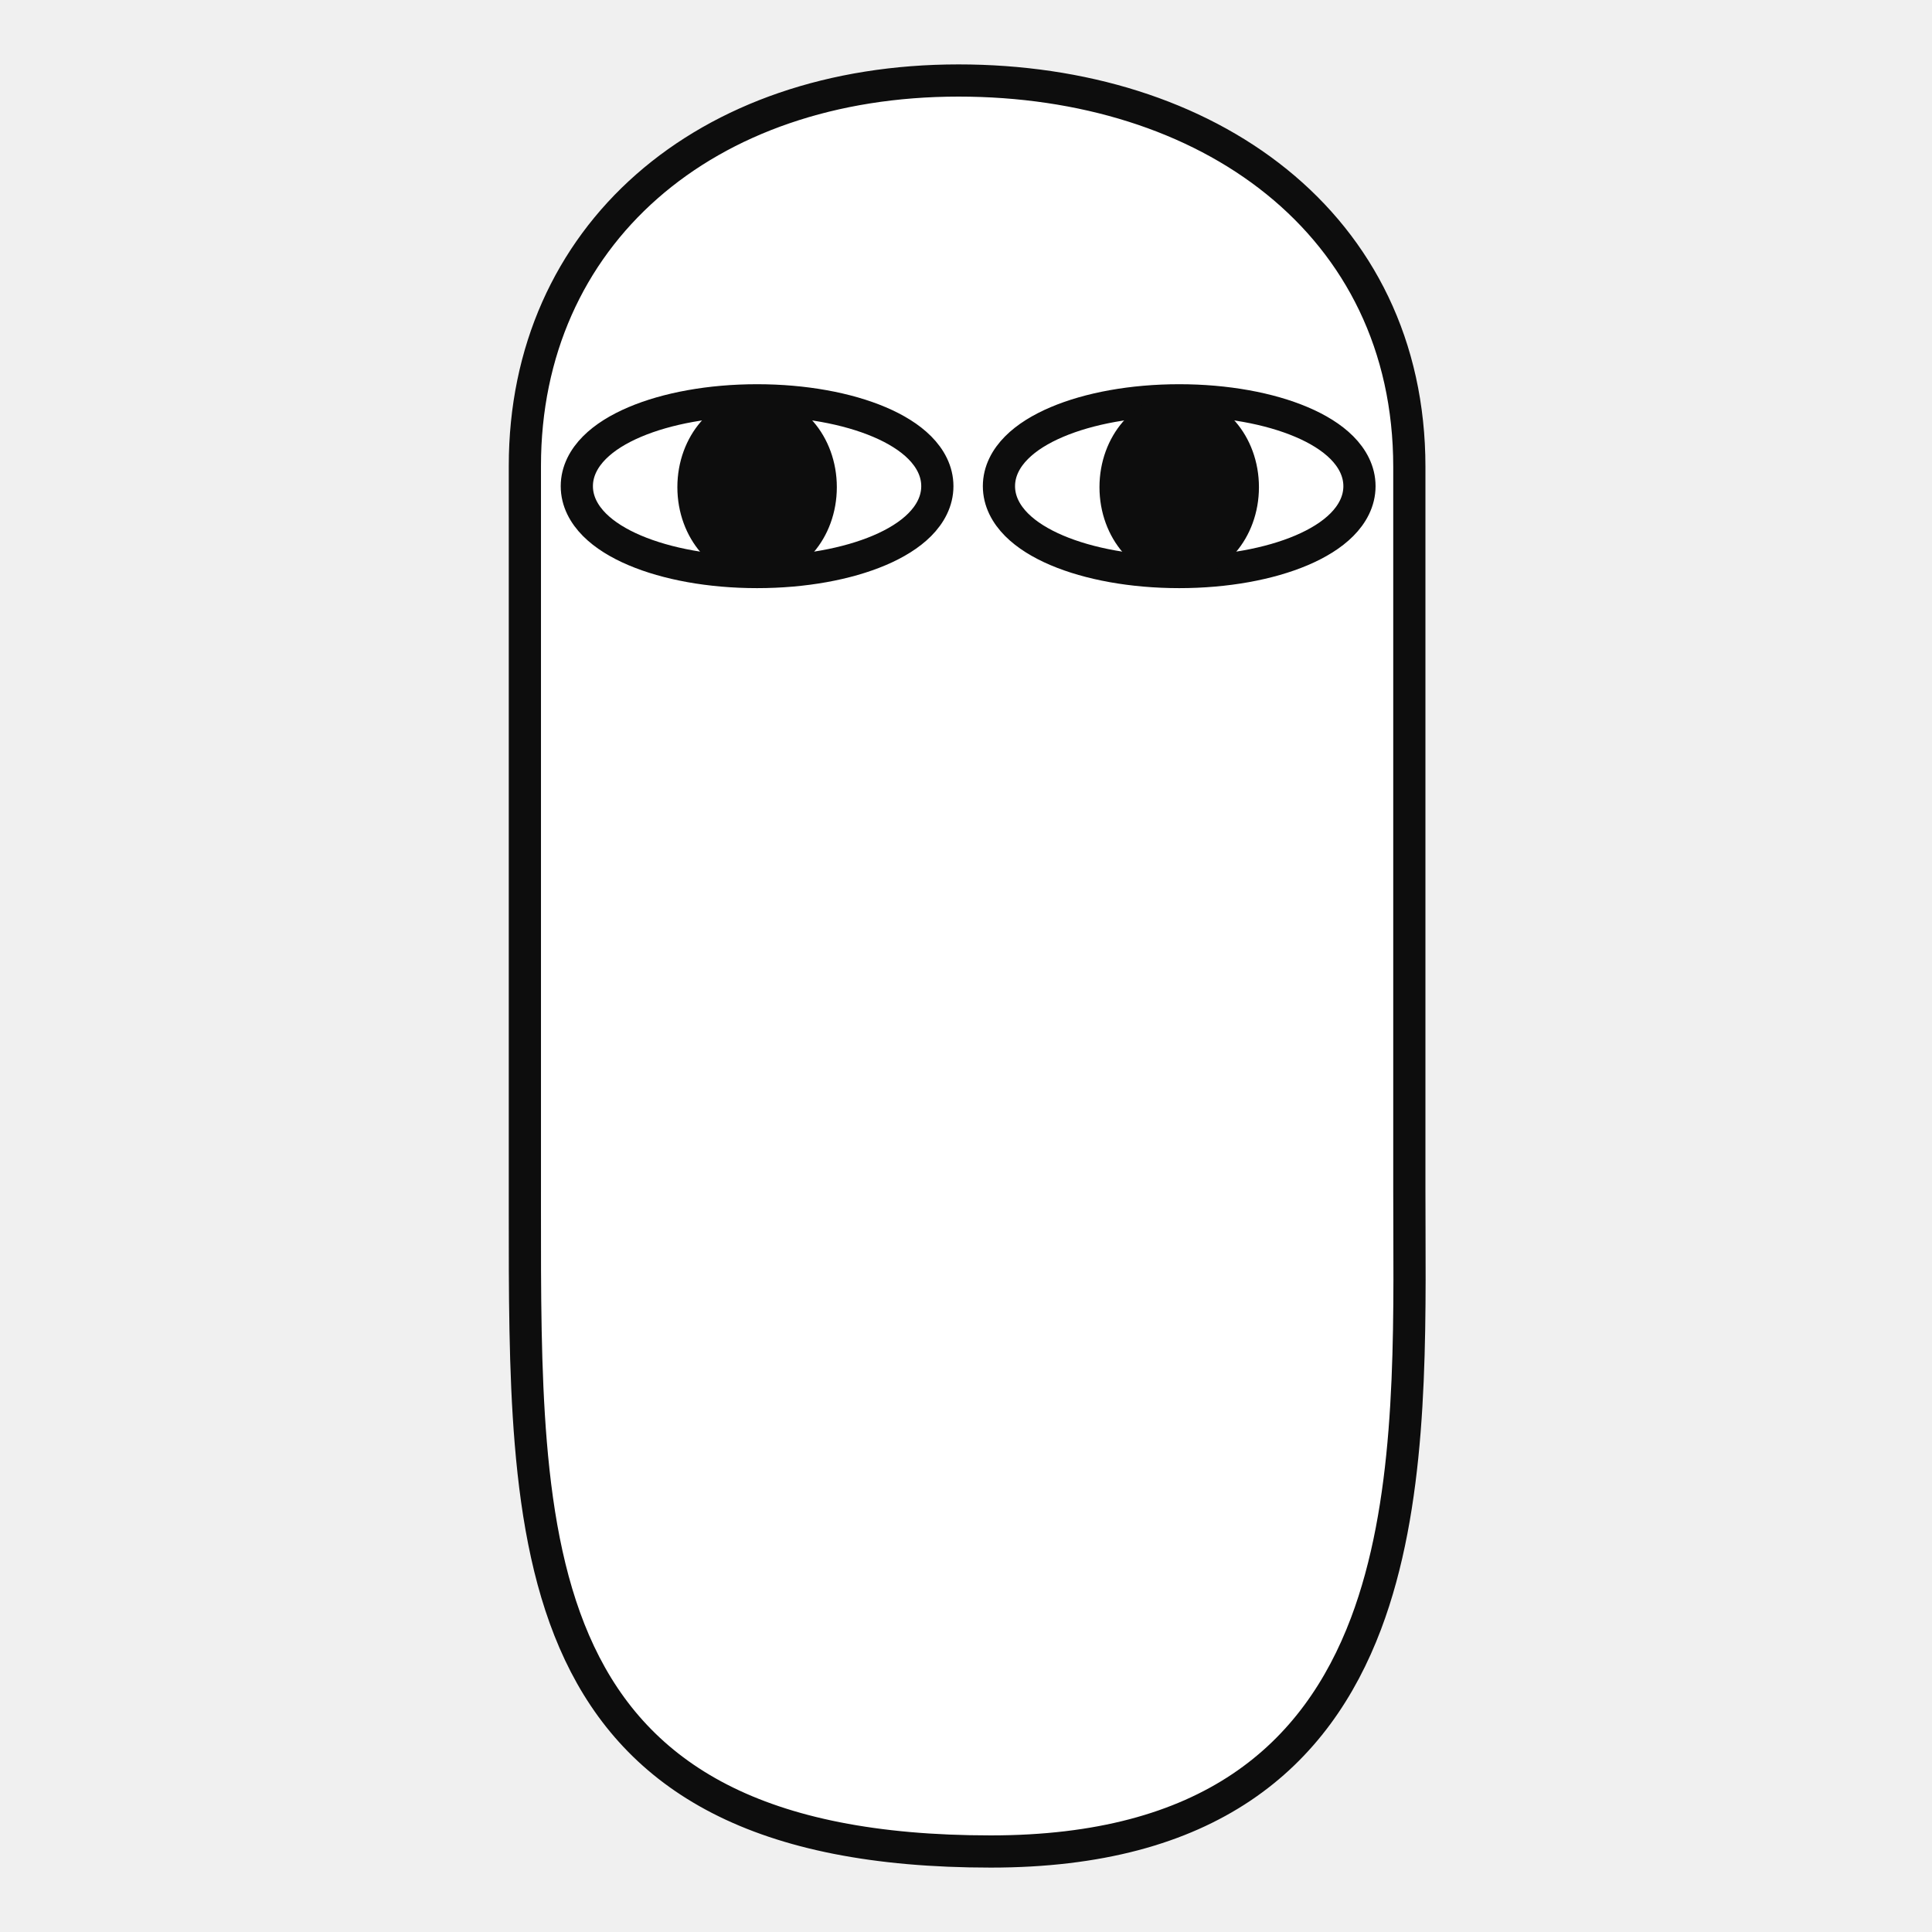
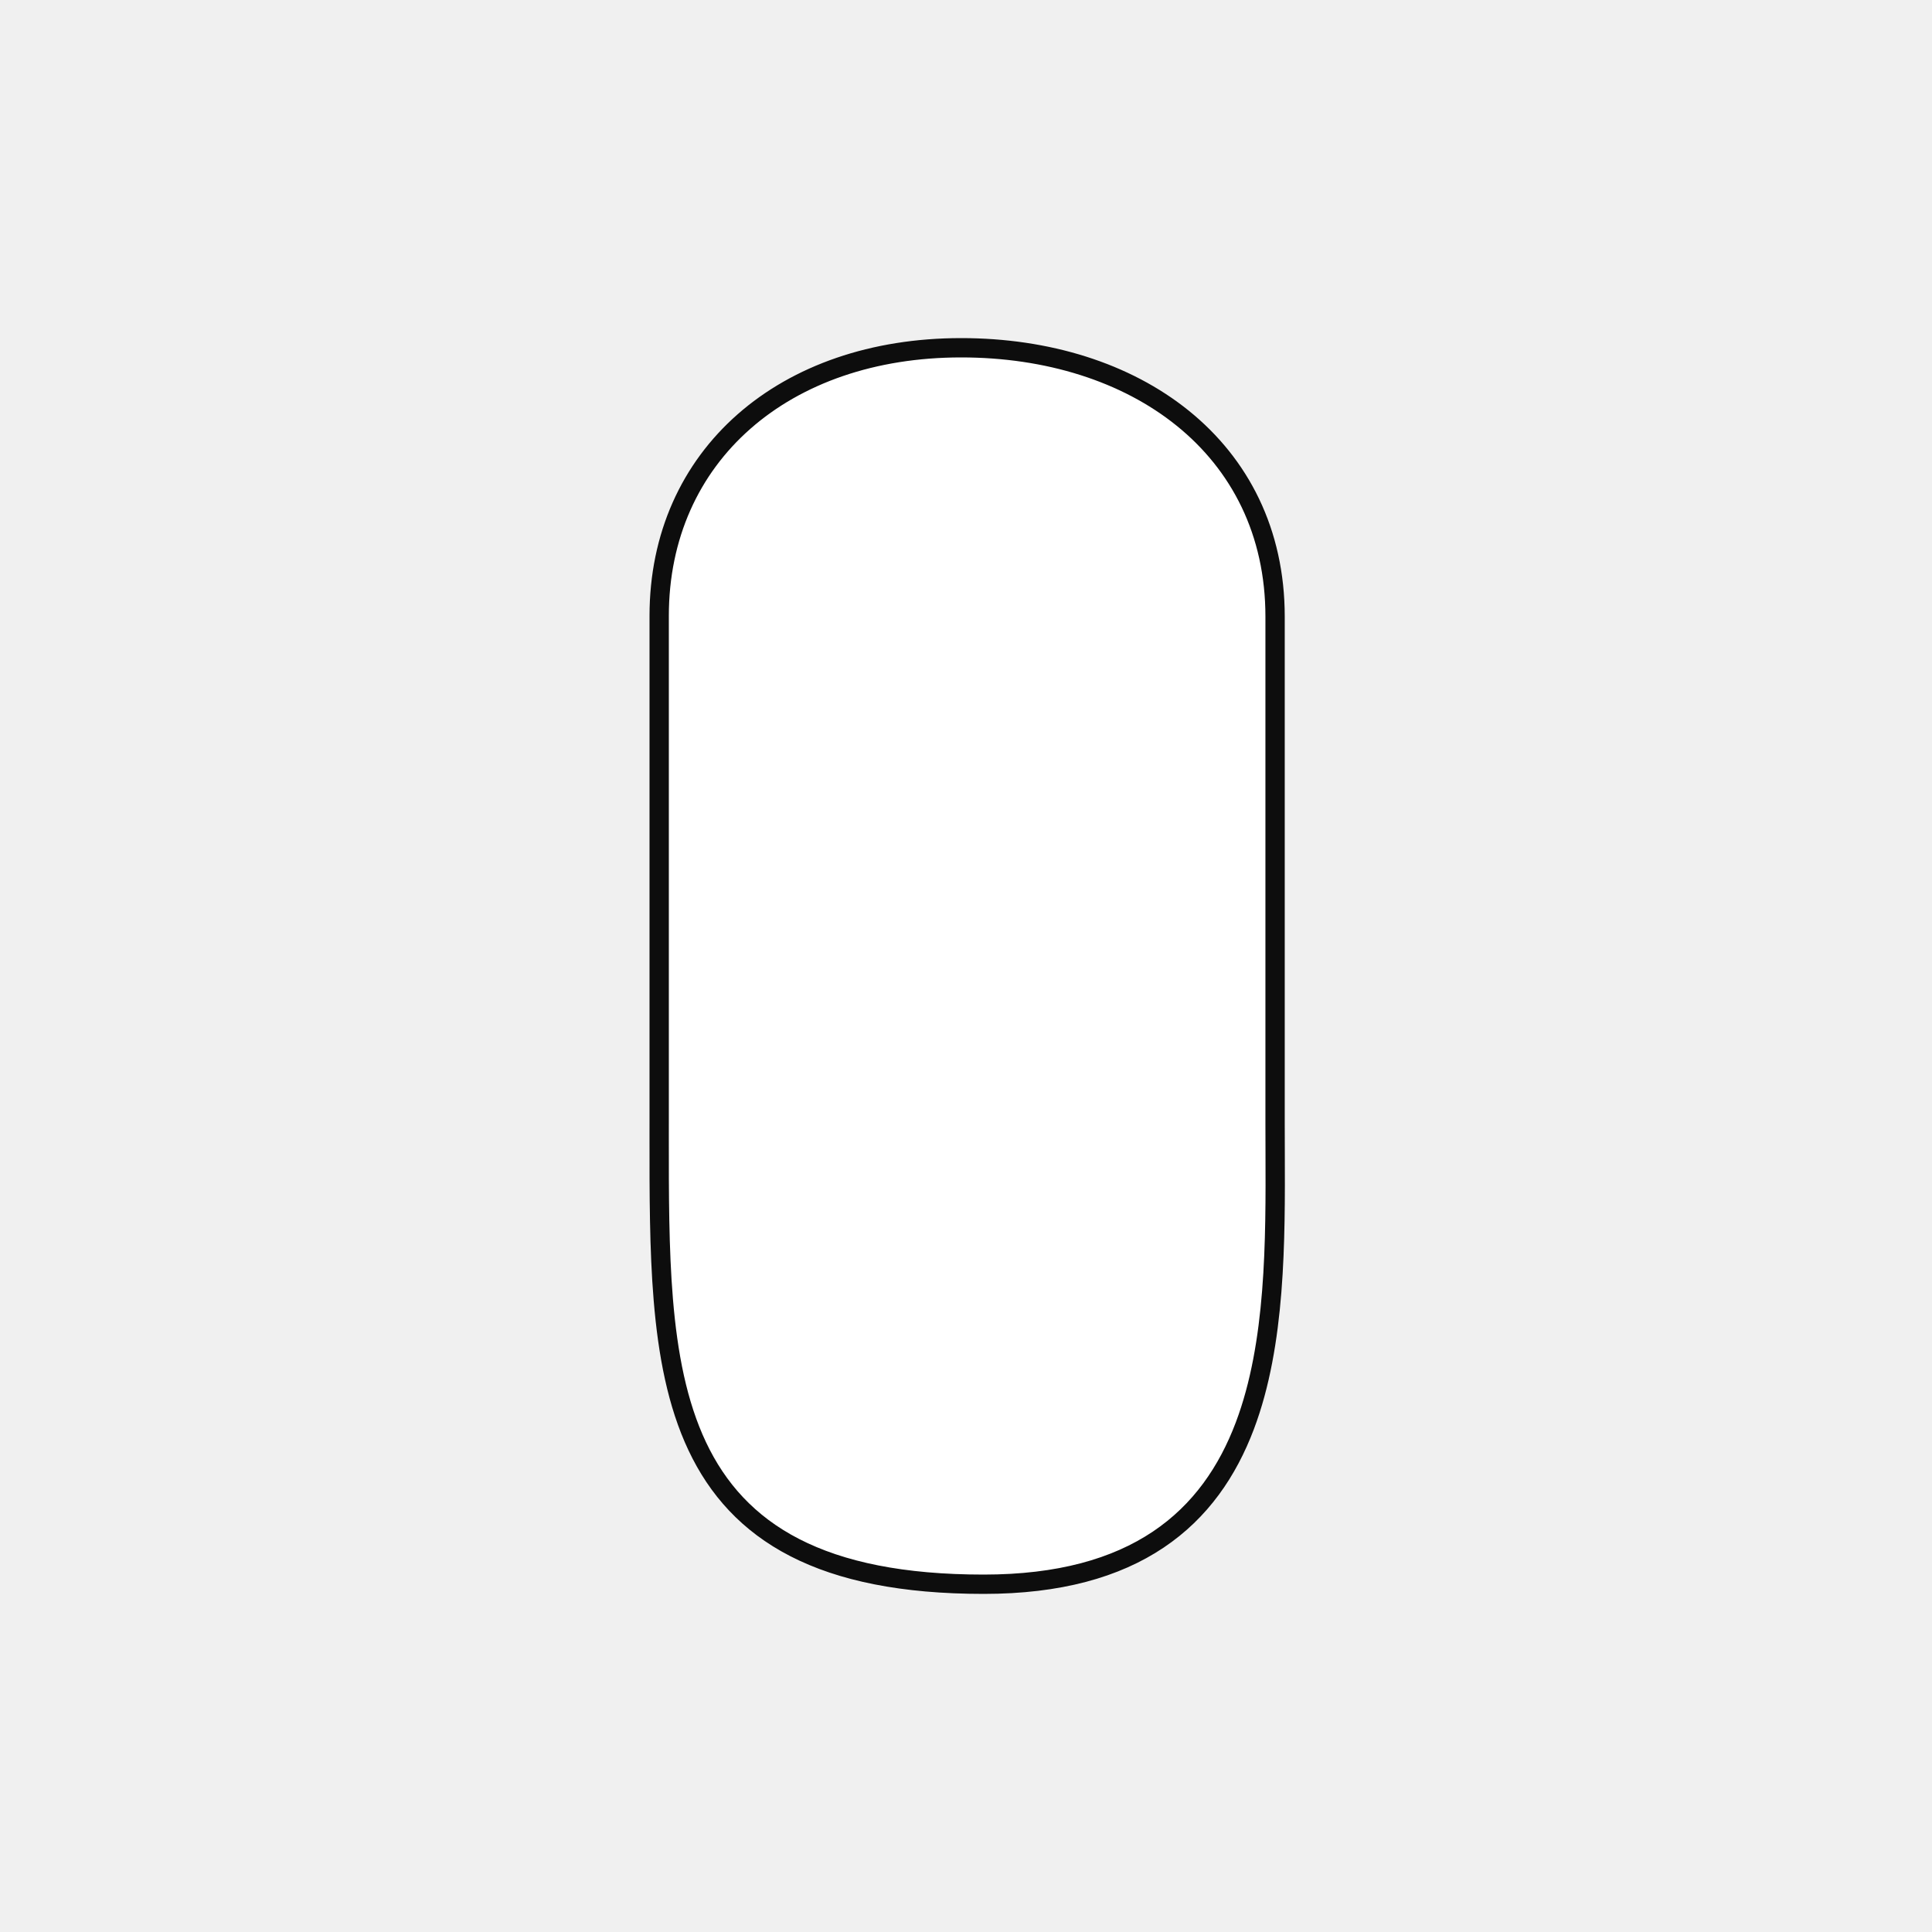
<svg xmlns="http://www.w3.org/2000/svg" width="300" height="300" viewBox="0 0 300 300" fill="none">
-   <path d="M153.841 287.5C170.652 287.5 183.307 283.876 192.765 277.538C202.236 271.192 208.273 262.277 212.112 252.113C219.013 233.838 218.93 211.068 218.856 191C218.849 188.97 218.841 186.967 218.841 185V72.5C218.841 53.629 211.007 38.541 198.24 28.222C185.526 17.945 168.06 12.5 148.841 12.5C129.246 12.5 112.415 18.426 100.446 28.948C88.451 39.494 81.502 54.523 81.502 72.337C81.502 82.532 81.502 91.768 81.502 101.162C81.502 123.325 81.502 146.373 81.502 185C81.502 185.983 81.501 186.963 81.501 187.941C81.495 200.602 81.49 212.82 82.418 224.034C83.418 236.116 85.513 247.239 89.982 256.693C94.481 266.212 101.361 273.983 111.772 279.333C122.126 284.653 135.816 287.5 153.841 287.5Z" fill="white" stroke="#0D0D0D" stroke-width="5" />
-   <path d="M117.56 88.826C124.852 88.826 131.572 87.575 136.562 85.454C139.052 84.396 141.229 83.072 142.819 81.474C144.42 79.865 145.55 77.842 145.55 75.493C145.55 73.145 144.42 71.121 142.819 69.513C141.229 67.915 139.052 66.591 136.562 65.533C131.572 63.412 124.852 62.161 117.56 62.161C110.267 62.161 103.547 63.412 98.557 65.533C96.067 66.591 93.891 67.915 92.3 69.513C90.7 71.121 89.569 73.145 89.569 75.493C89.569 77.842 90.7 79.865 92.3 81.474C93.891 83.072 96.067 84.396 98.557 85.454C103.547 87.575 110.267 88.826 117.56 88.826Z" fill="white" stroke="#0D0D0D" stroke-width="5" />
-   <ellipse cx="117.562" cy="75.646" rx="12.381" ry="14.342" fill="#0D0D0D" />
-   <path d="M183.106 88.826C190.399 88.826 197.119 87.575 202.109 85.454C204.599 84.396 206.776 83.072 208.366 81.474C209.967 79.865 211.097 77.842 211.097 75.493C211.097 73.145 209.967 71.121 208.366 69.513C206.776 67.915 204.599 66.591 202.109 65.533C197.119 63.412 190.399 62.161 183.106 62.161C175.814 62.161 169.094 63.412 164.104 65.533C161.614 66.591 159.437 67.915 157.847 69.513C156.246 71.121 155.116 73.145 155.116 75.493C155.116 77.842 156.246 79.865 157.847 81.474C159.437 83.072 161.614 84.396 164.104 85.454C169.094 87.575 175.814 88.826 183.106 88.826Z" fill="white" stroke="#0D0D0D" stroke-width="5" />
-   <ellipse cx="183.107" cy="75.646" rx="12.381" ry="14.342" fill="#0D0D0D" />
+   <path d="M152.744 246C164.476 246 173.283 243.471 179.852 239.069C186.429 234.662 190.627 228.469 193.3 221.391C198.113 208.644 198.056 192.754 198.005 178.696C197.999 177.277 197.994 175.877 197.994 174.5V95.75C197.994 82.616 192.545 72.126 183.667 64.95C174.82 57.799 162.653 54 149.244 54C135.577 54 123.858 58.133 115.533 65.452C107.192 72.784 102.357 83.235 102.357 95.636C102.357 102.773 102.357 109.237 102.357 115.813C102.357 131.327 102.357 147.461 102.357 174.5C102.357 175.187 102.356 175.873 102.356 176.556C102.352 185.422 102.348 193.964 102.997 201.803C103.696 210.248 105.159 218 108.269 224.578C111.397 231.196 116.175 236.593 123.41 240.311C130.611 244.011 140.15 246 152.744 246Z" fill="white" stroke="#0D0D0D" stroke-width="3" />
</svg>
